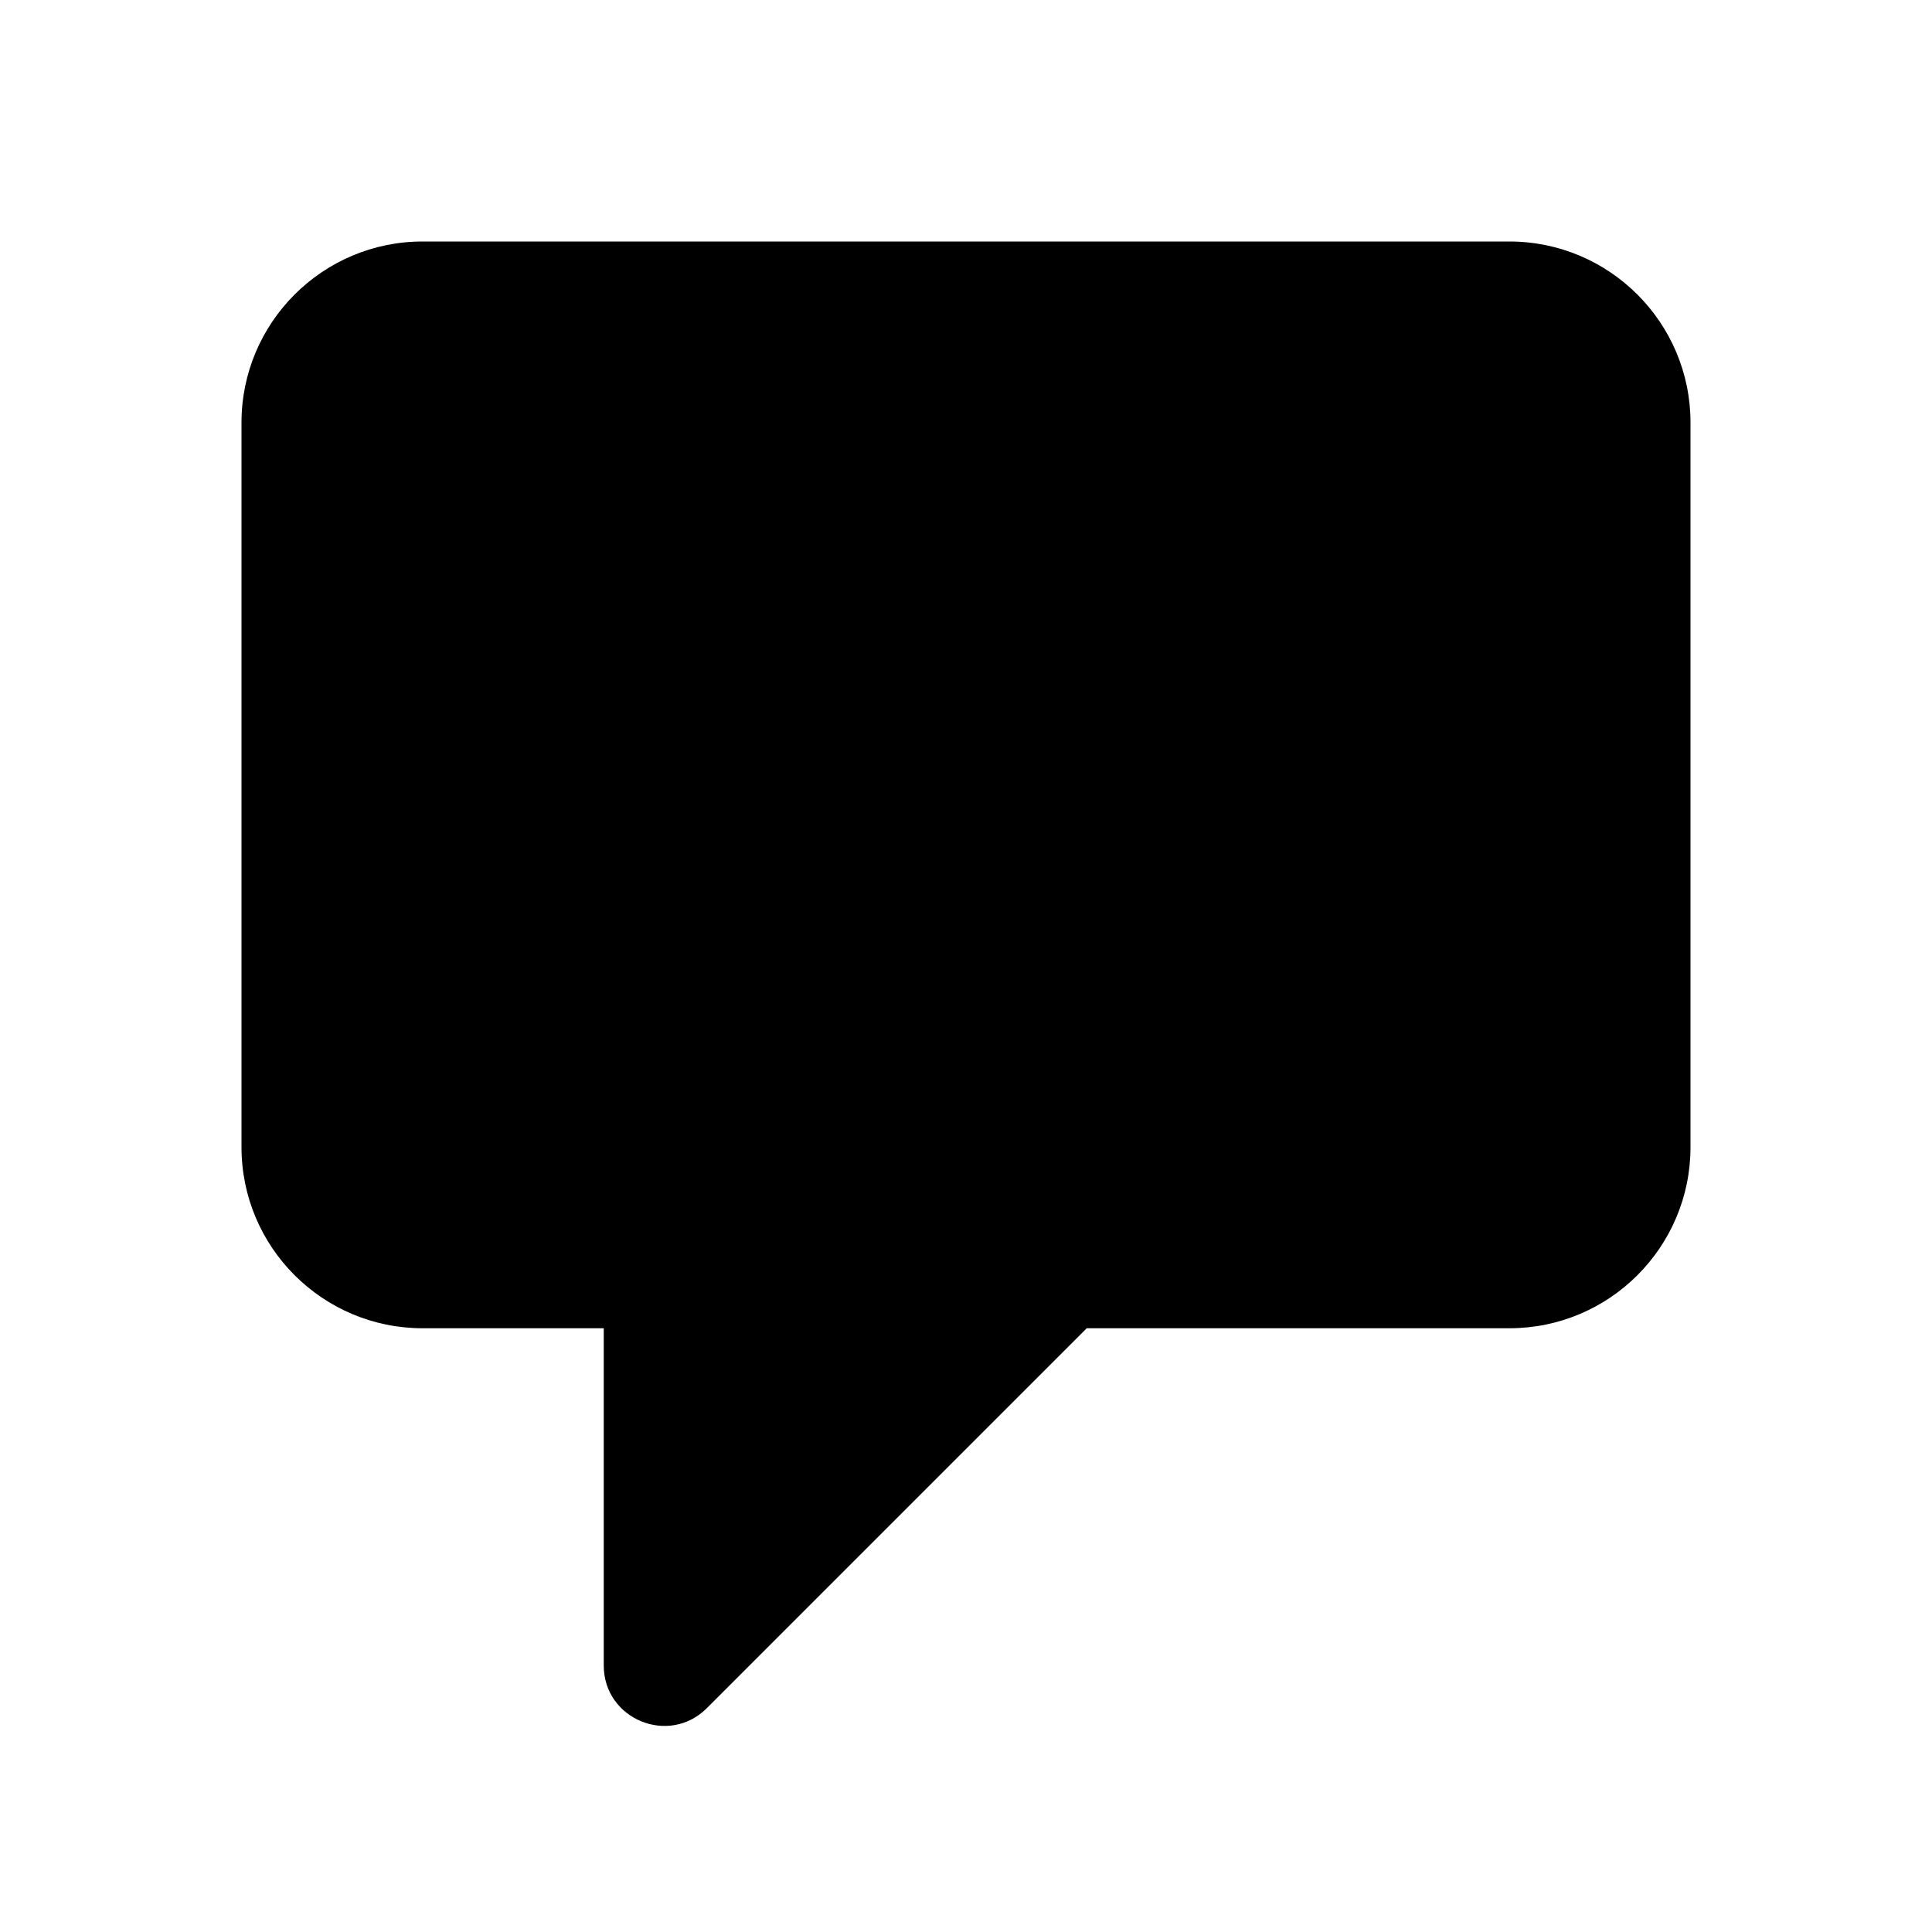
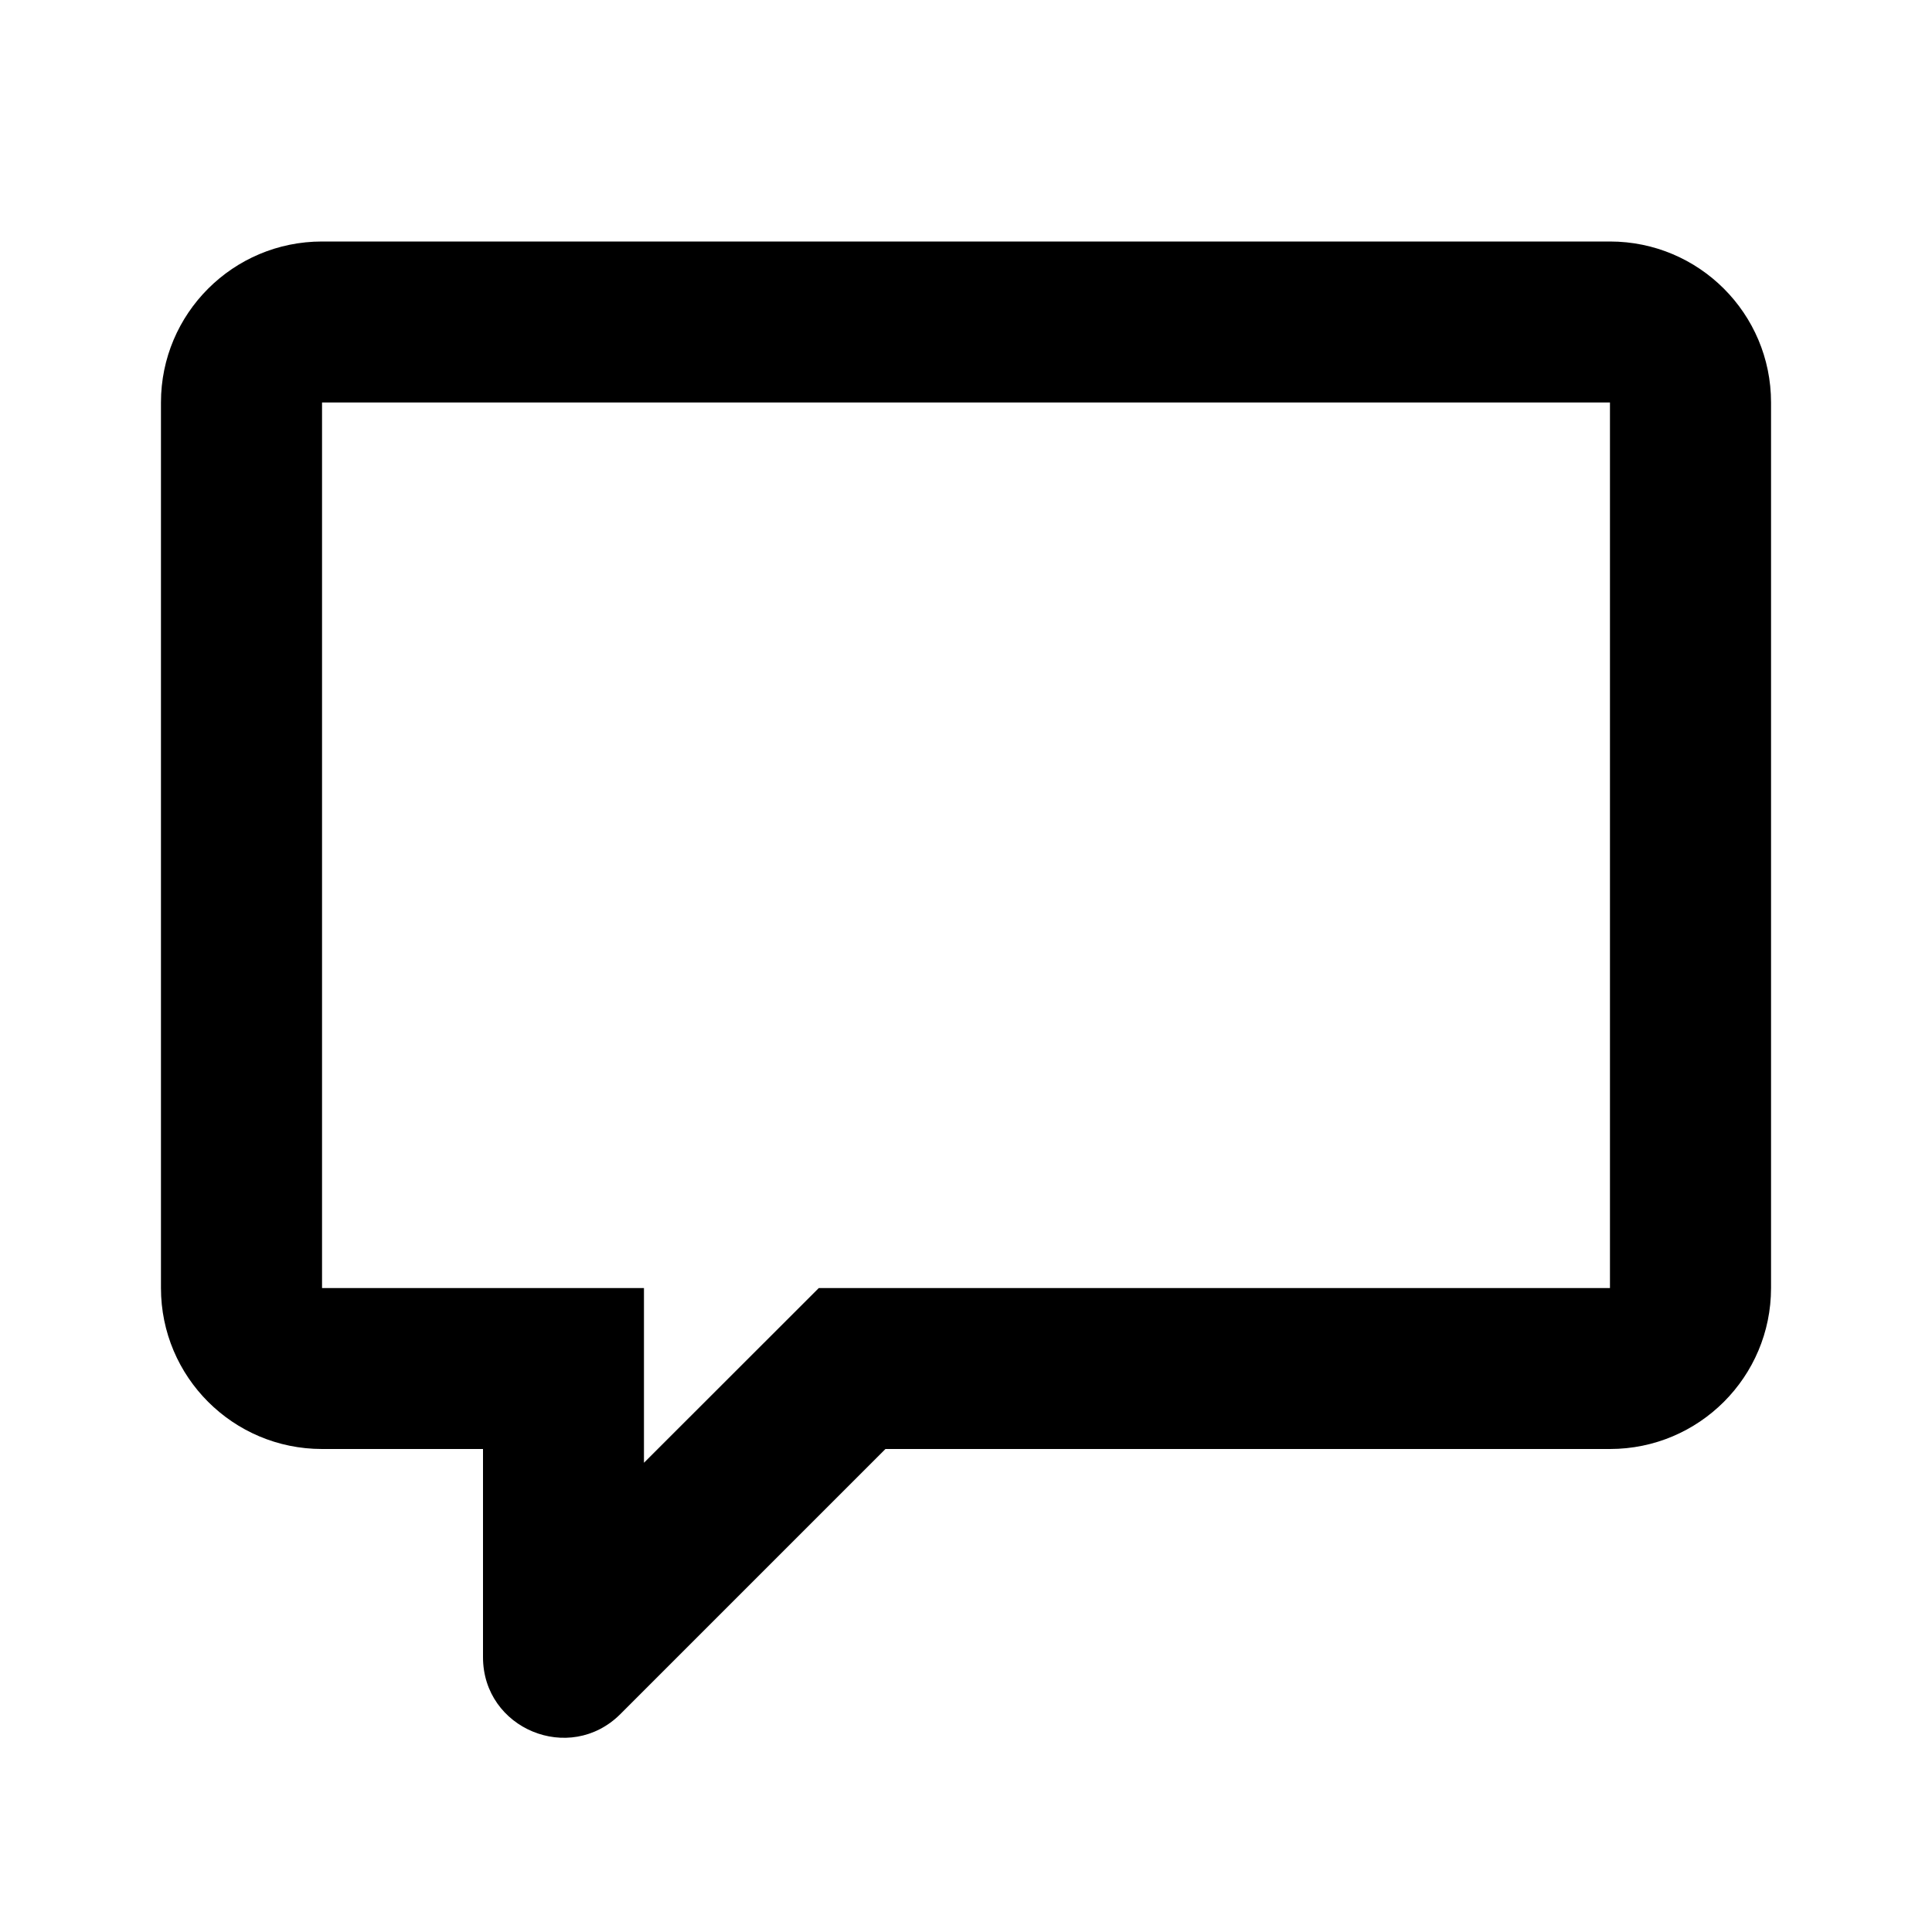
<svg xmlns="http://www.w3.org/2000/svg" width="16" height="16" viewBox="0 0 16 16" fill="none">
-   <path d="M3.5 2C2.672 2 2 2.672 2 3.5V9.5C2 10.328 2.672 11 3.5 11H5V13.793C5 14.238 5.539 14.461 5.854 14.146L9 11H12.5C13.328 11 14 10.328 14 9.5V3.5C14 2.672 13.328 2 12.5 2H3.5Z" fill="black" />
+   <path fill-rule="evenodd" clip-rule="evenodd" d="M5.333 10.667V12.114L6.781 10.667H13.333V3.333H2.667L2.667 10.667H5.333ZM13.333 2H2.667C1.93 2 1.333 2.597 1.333 3.333V10.667C1.333 11.403 1.93 12 2.667 12H4V13.724C4 14.318 4.718 14.615 5.138 14.195L7.333 12H13.333C14.07 12 14.667 11.403 14.667 10.667V3.333C14.667 2.597 14.07 2 13.333 2Z" fill="black" />
</svg>
